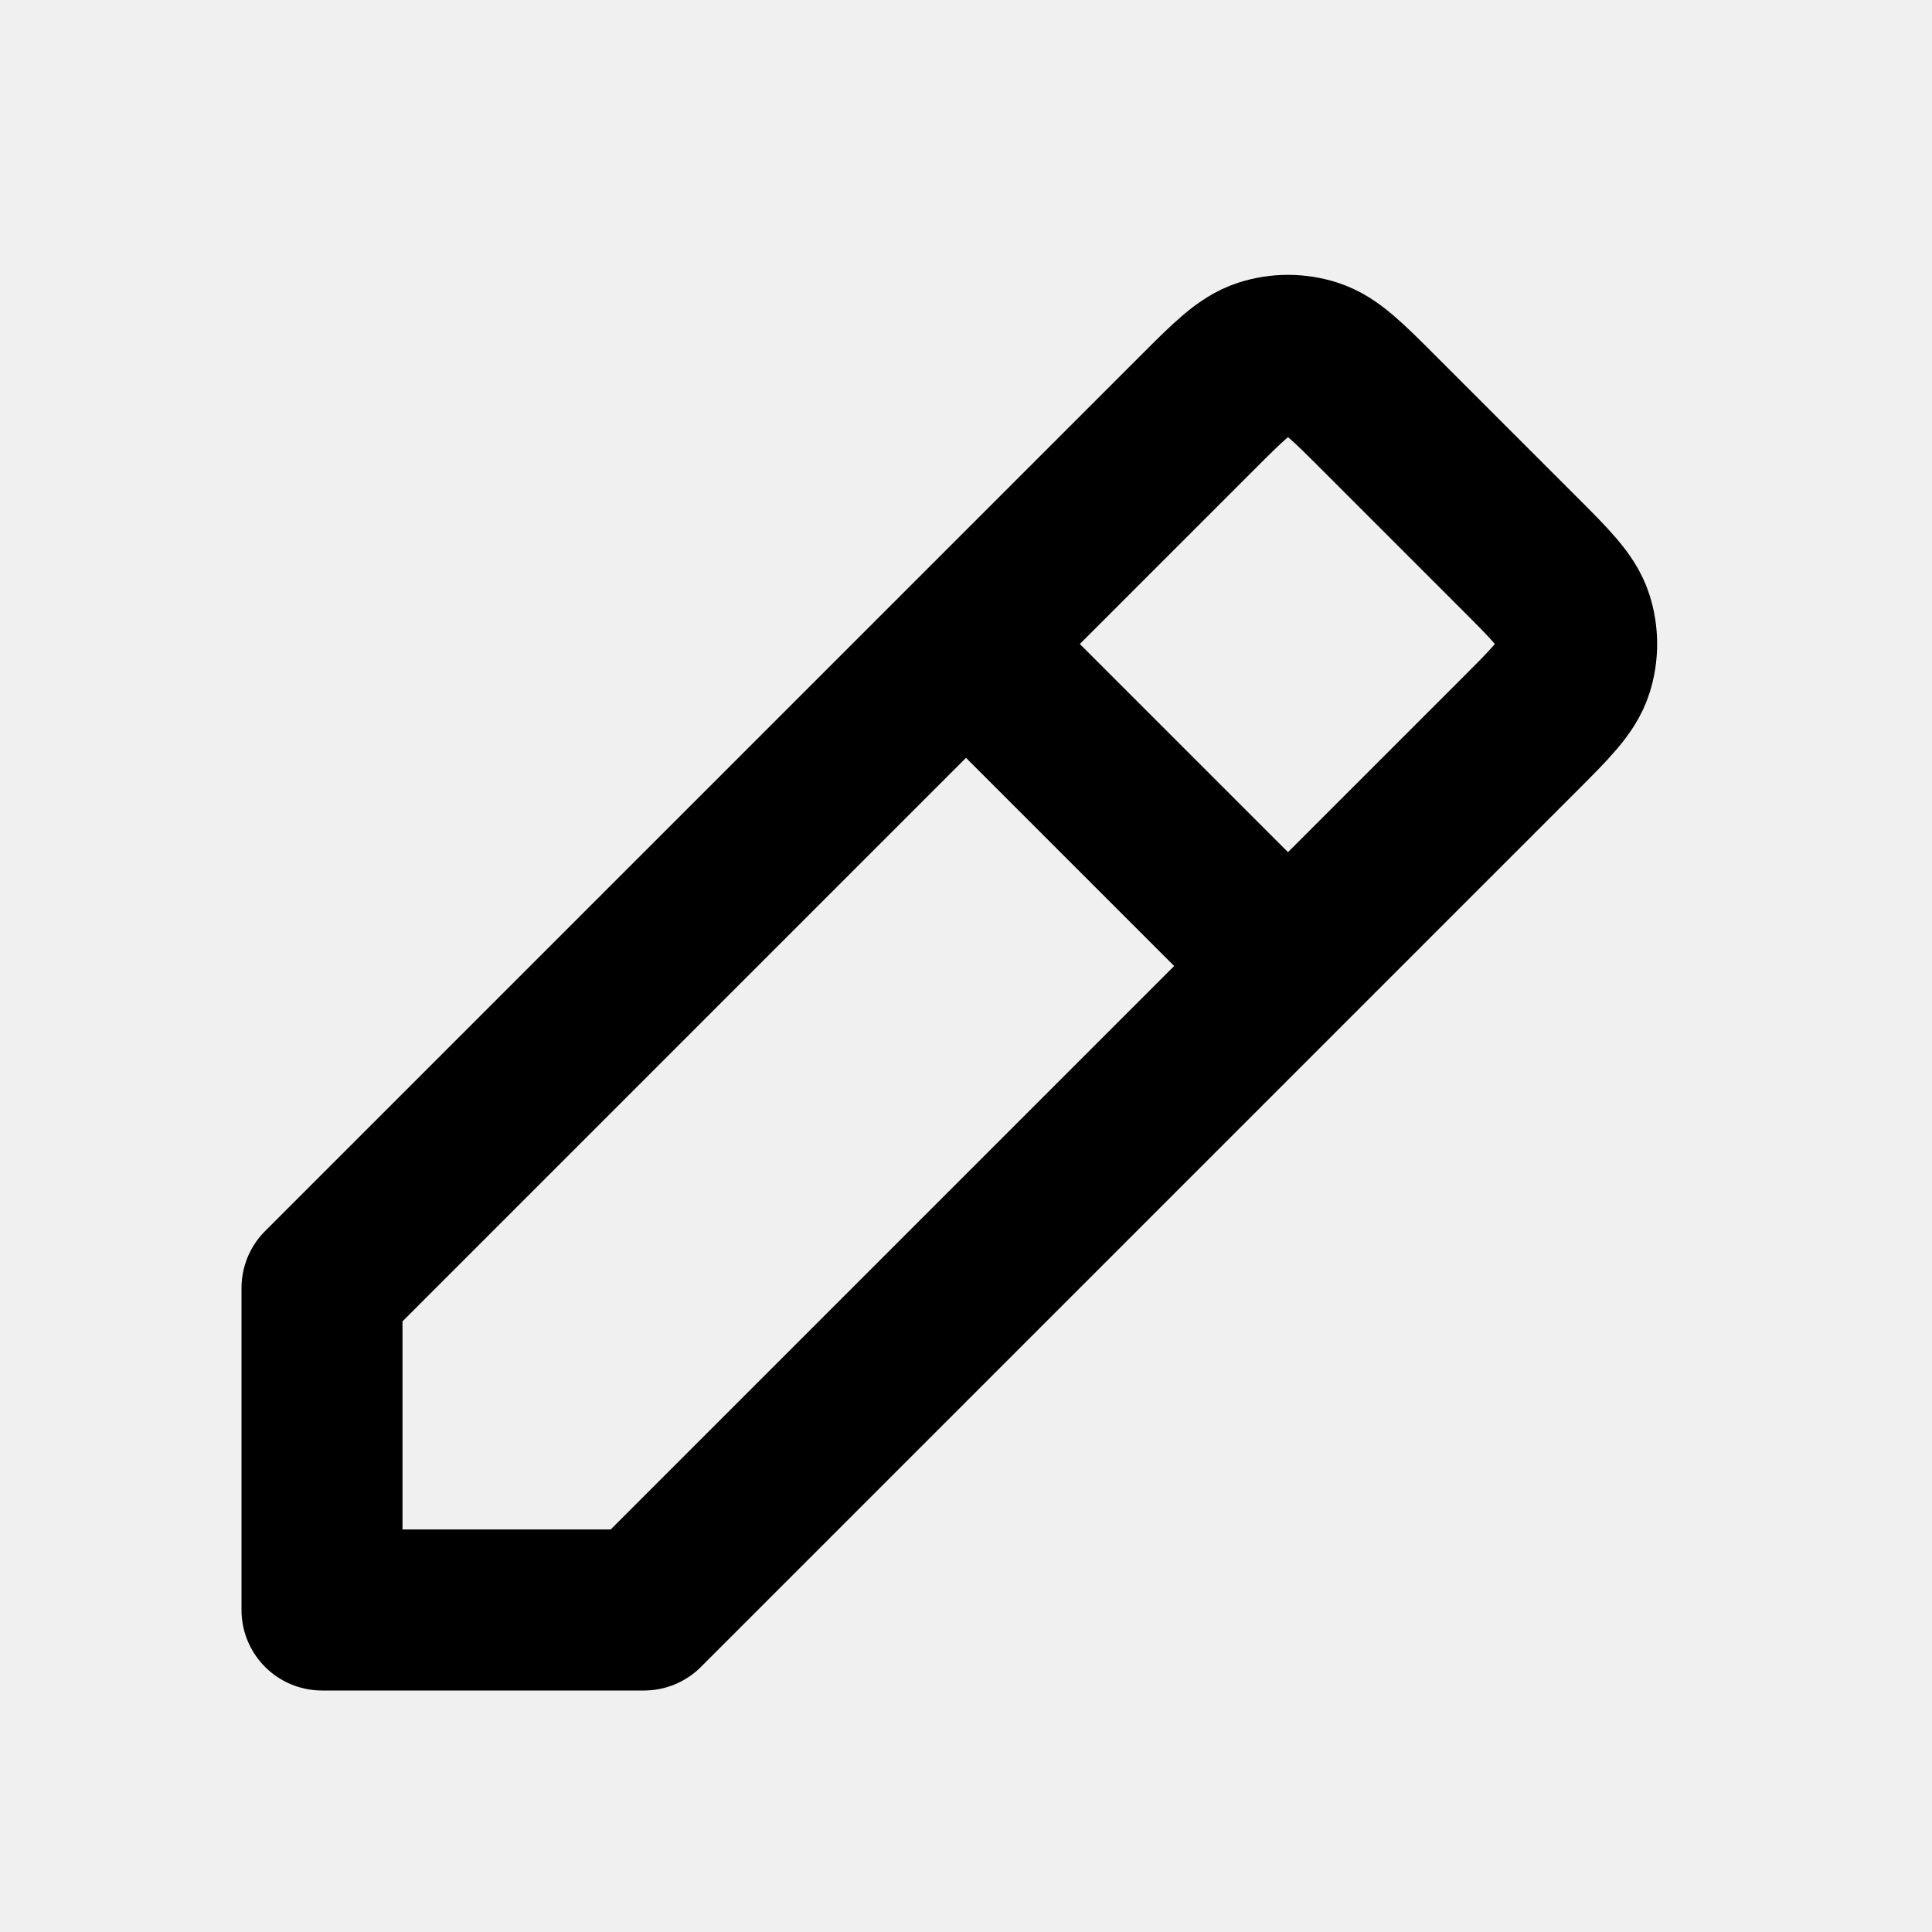
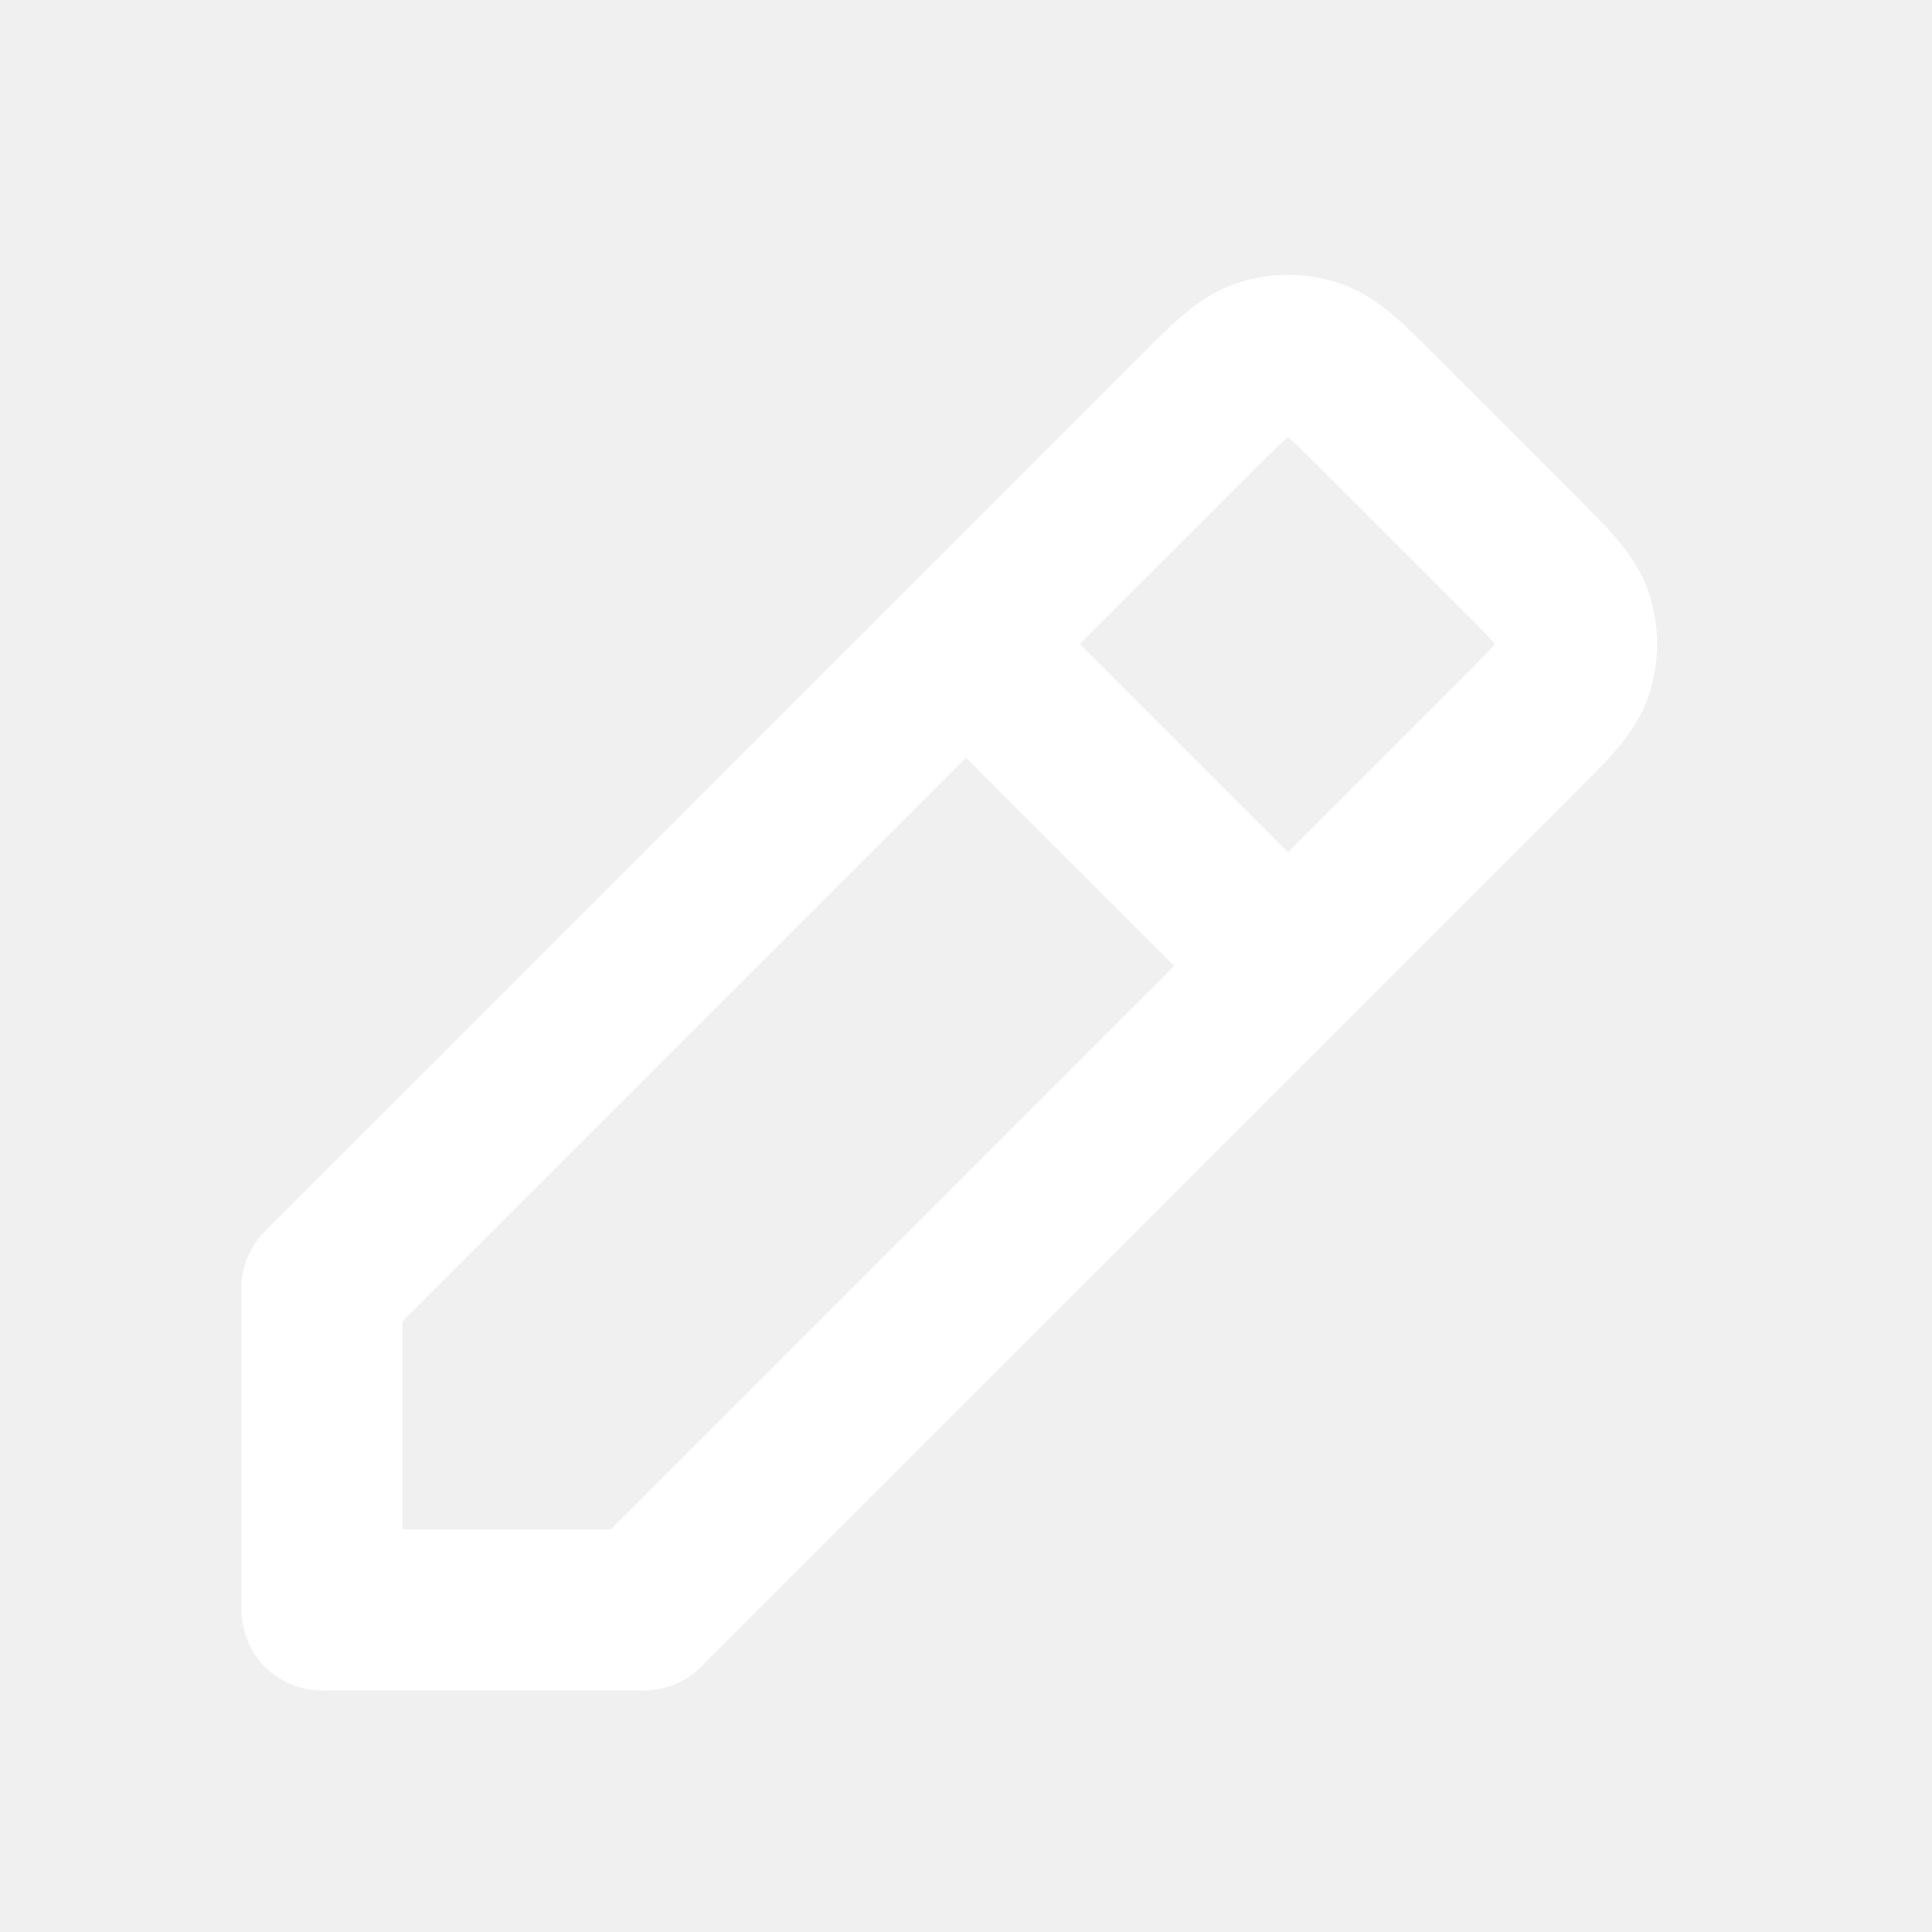
<svg xmlns="http://www.w3.org/2000/svg" width="24" height="24" viewBox="0 0 24 24" fill="none">
-   <path d="M12 8L4 16V20L8 20L16 12M12 8L14.869 5.131L14.87 5.13C15.265 4.735 15.463 4.537 15.691 4.463C15.892 4.398 16.108 4.398 16.309 4.463C16.537 4.537 16.735 4.735 17.129 5.129L18.869 6.869C19.265 7.265 19.463 7.463 19.537 7.691C19.602 7.892 19.602 8.108 19.537 8.309C19.463 8.537 19.265 8.735 18.869 9.131L18.869 9.131L16 12M12 8L16 12" stroke="black" stroke-width="2" stroke-linecap="round" stroke-linejoin="round" />
+   <path d="M12 8L4 16V20L8 20L16 12M12 8L14.869 5.131L14.87 5.13C15.265 4.735 15.463 4.537 15.691 4.463C15.892 4.398 16.108 4.398 16.309 4.463C16.537 4.537 16.735 4.735 17.129 5.129L18.869 6.869C19.265 7.265 19.463 7.463 19.537 7.691C19.602 7.892 19.602 8.108 19.537 8.309C19.463 8.537 19.265 8.735 18.869 9.131L18.869 9.131L16 12M12 8L16 12" stroke="white" stroke-width="2" stroke-linecap="round" stroke-linejoin="round" />
</svg>
